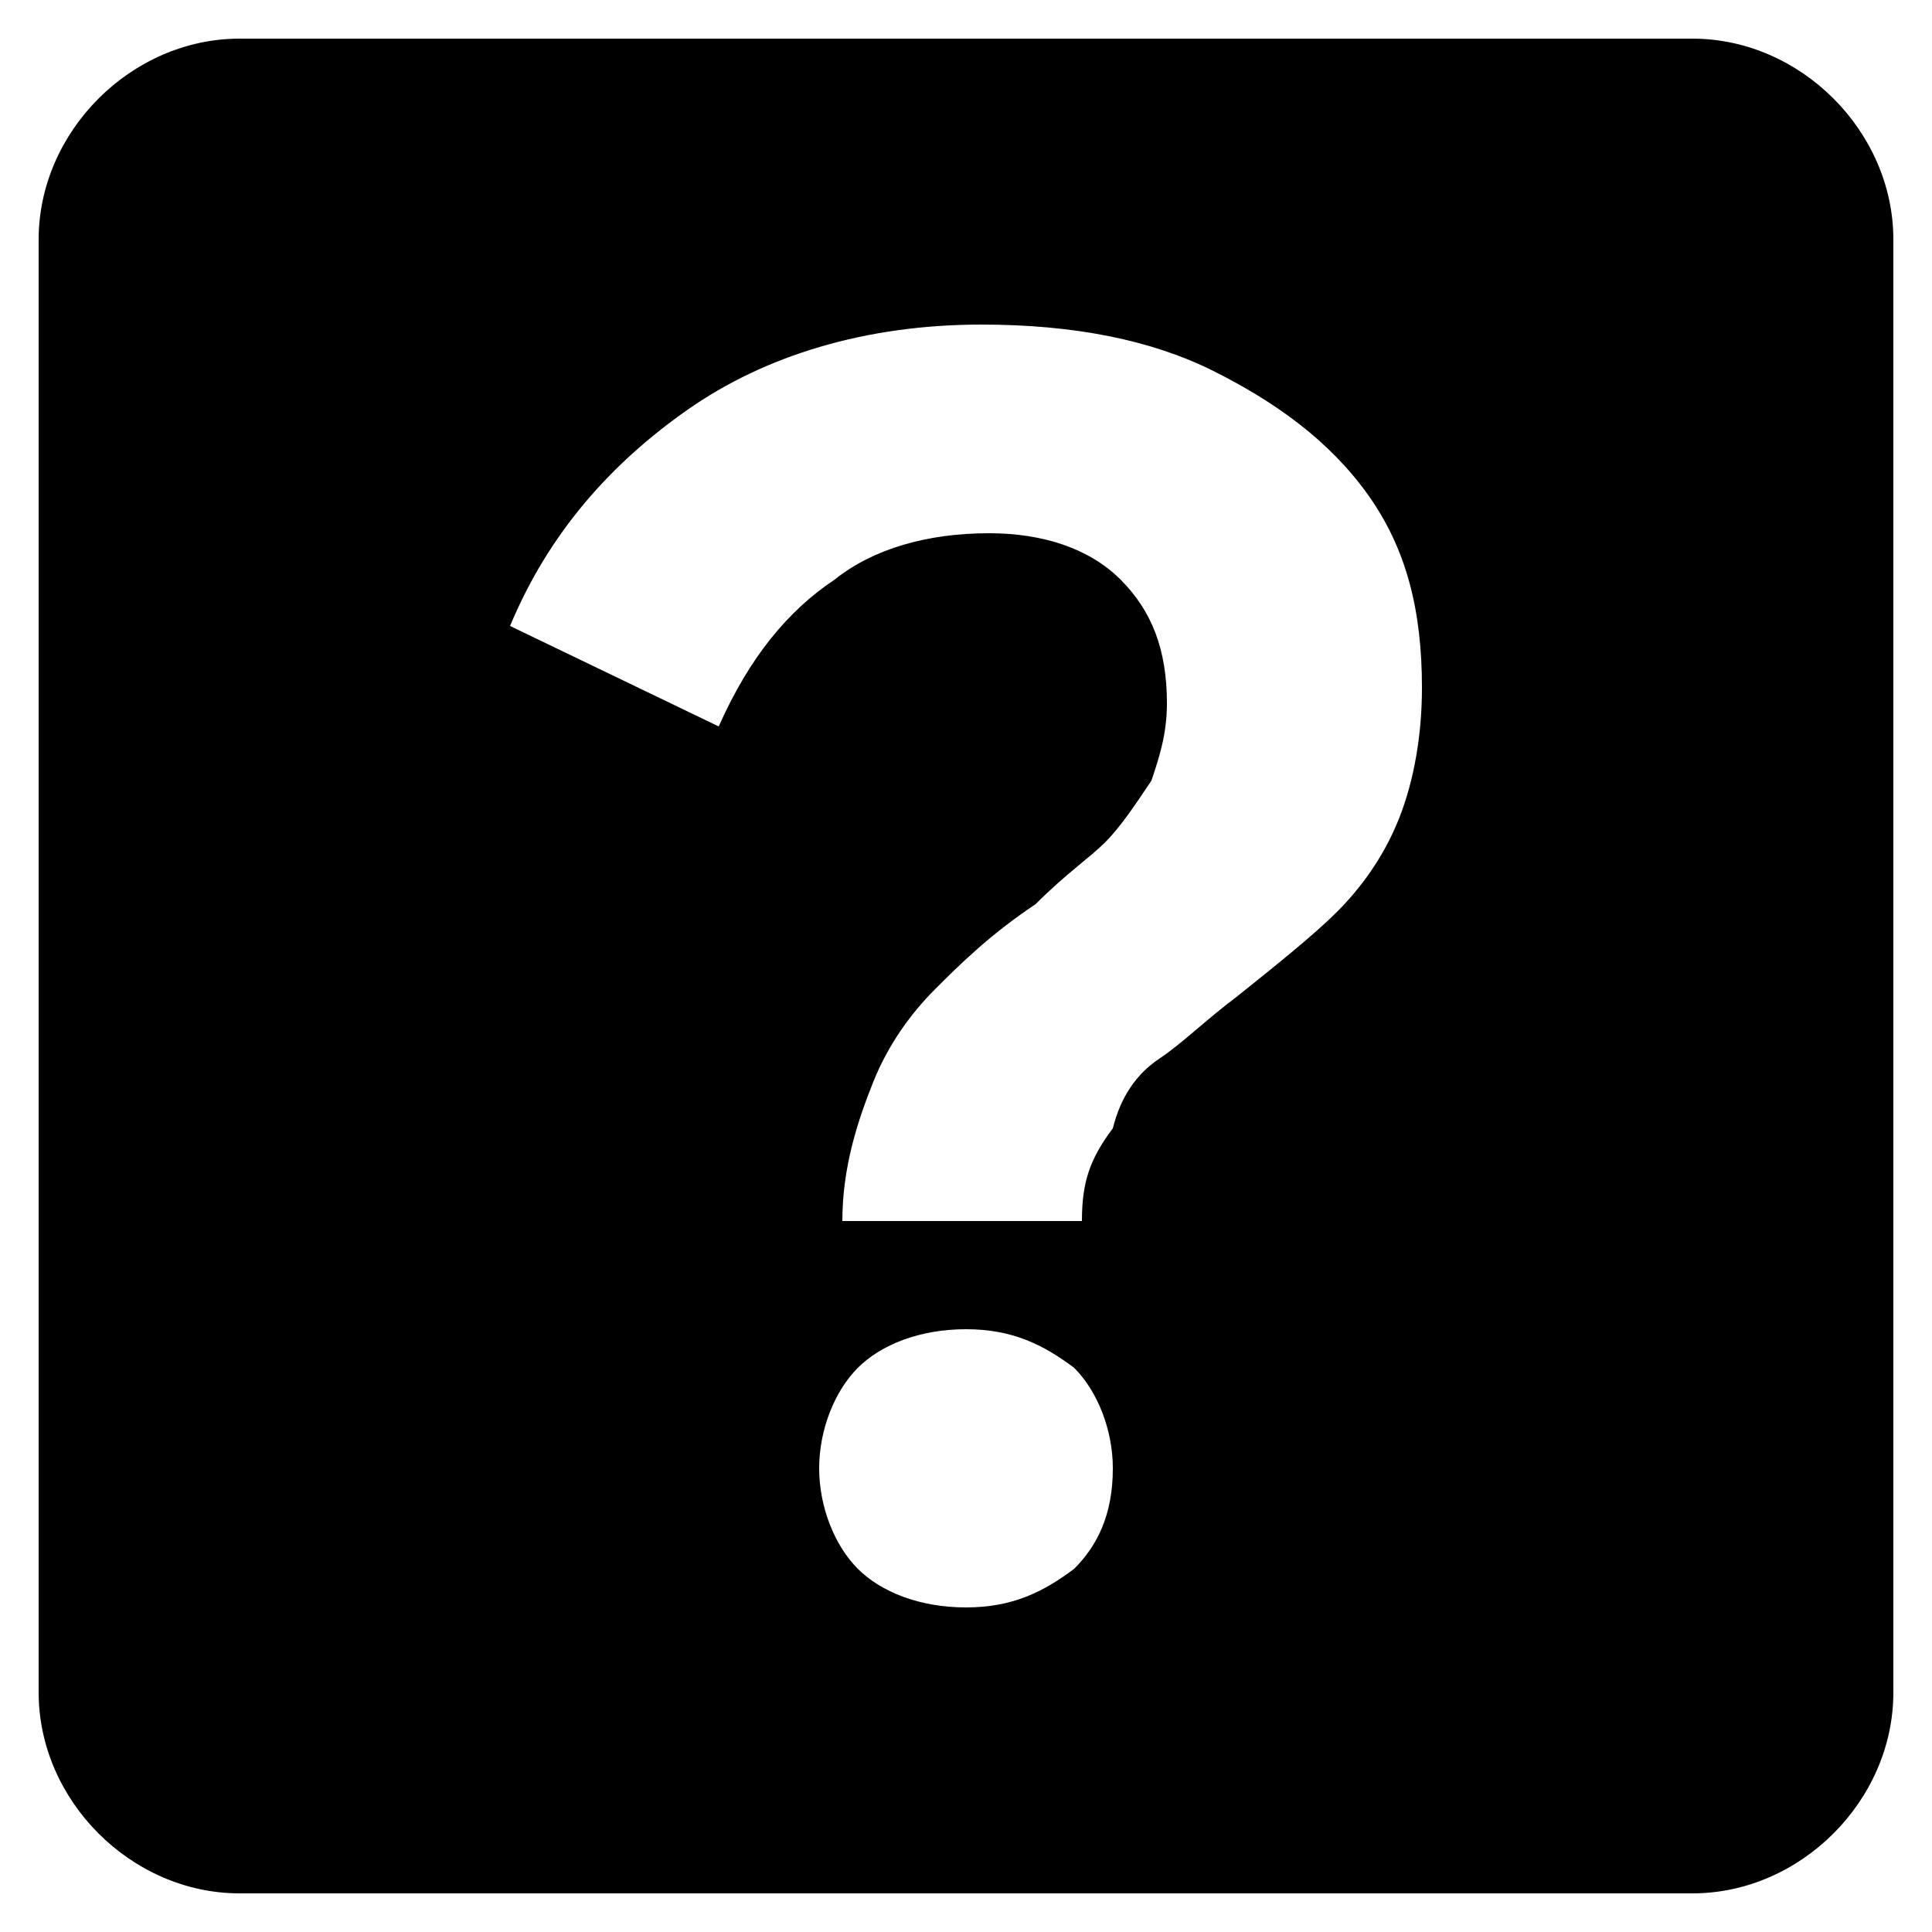
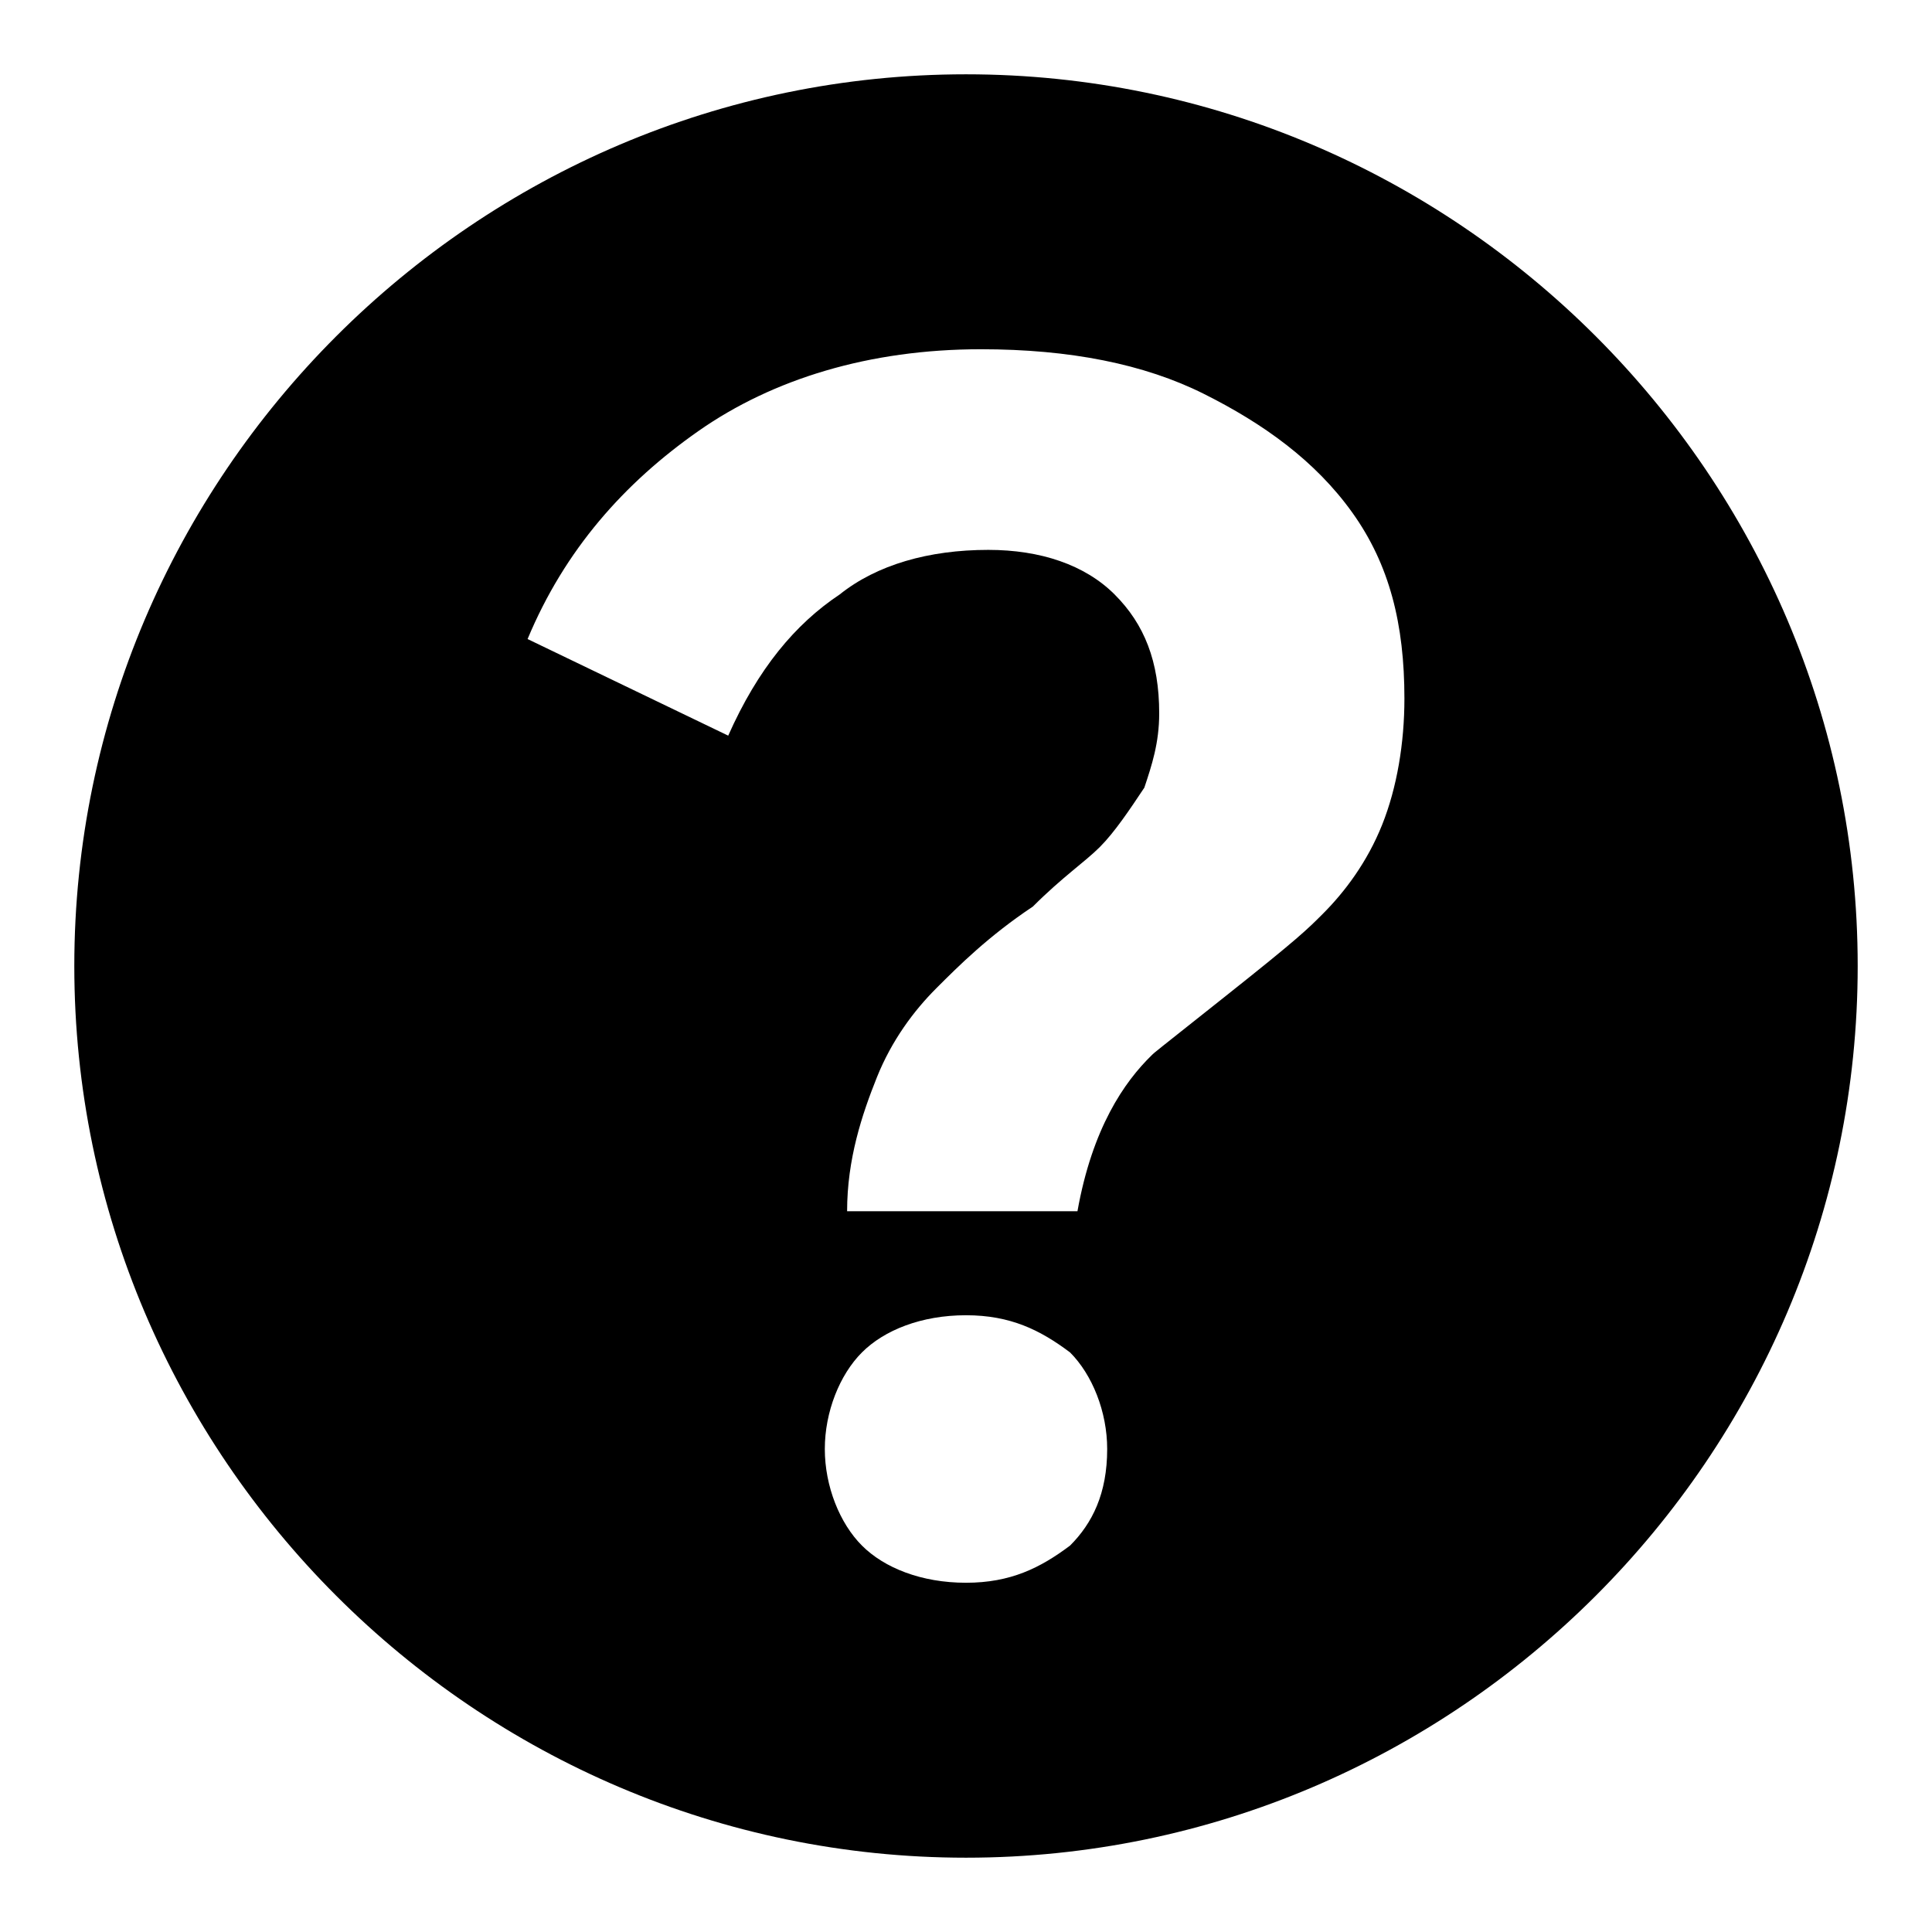
- <svg xmlns="http://www.w3.org/2000/svg" viewBox="0 0 25 25">
-   <path d="M21.9,0.5H3.1c-1.4,0-2.6,1.2-2.6,2.6v18.8c0,1.4,1.2,2.6,2.6,2.6h18.8c1.4,0,2.6-1.2,2.6-2.6V3.1  C24.5,1.7,23.3,0.5,21.9,0.5z M13.9,20.3c-0.4,0.3-0.8,0.5-1.4,0.5c-0.6,0-1.1-0.2-1.4-0.5c-0.3-0.3-0.5-0.8-0.5-1.3  c0-0.5,0.2-1,0.5-1.3c0.3-0.3,0.8-0.5,1.4-0.5c0.6,0,1,0.2,1.4,0.5c0.3,0.3,0.5,0.8,0.5,1.3C14.4,19.6,14.2,20,13.9,20.3z   M18.1,10.6c-0.2,0.5-0.5,0.9-0.8,1.2c-0.3,0.3-0.8,0.7-1.3,1.1c-0.4,0.3-0.7,0.6-1,0.8c-0.3,0.2-0.5,0.5-0.6,0.9  C14.1,15,14,15.3,14,15.8h-3.1c0-0.7,0.2-1.3,0.4-1.8c0.2-0.5,0.5-0.9,0.8-1.2c0.3-0.3,0.7-0.7,1.3-1.1c0.4-0.4,0.7-0.6,0.9-0.8  c0.2-0.2,0.4-0.5,0.6-0.8c0.1-0.3,0.2-0.6,0.2-1c0-0.7-0.2-1.2-0.6-1.6c-0.4-0.4-1-0.6-1.7-0.6c-0.8,0-1.5,0.2-2,0.6  c-0.6,0.4-1.1,1-1.5,1.9L6.6,8.1c0.5-1.2,1.3-2.1,2.3-2.8c1-0.7,2.3-1.1,3.8-1.1c1.2,0,2.2,0.2,3,0.6s1.5,0.9,2,1.6  c0.5,0.7,0.7,1.5,0.7,2.5C18.4,9.5,18.3,10.1,18.1,10.6z" />
+ <svg xmlns="http://www.w3.org/2000/svg" viewBox="0 0 26 26" style="enable-background:new 0 0 26 26;">
+   <path class="st0" d="M13,1C6.4,1,1,6.4,1,13c0,6.6,5.4,12,12,12s12-5.4,12-12C25,6.4,19.6,1,13,1z M14.4,20.8  c-0.4,0.3-0.8,0.5-1.4,0.5s-1.1-0.2-1.4-0.5c-0.3-0.3-0.5-0.8-0.5-1.3s0.2-1,0.5-1.3c0.3-0.3,0.8-0.5,1.4-0.5s1,0.2,1.4,0.5  c0.3,0.3,0.5,0.8,0.5,1.3C14.9,20.1,14.7,20.5,14.4,20.8z M18.6,11.1c-0.2,0.5-0.5,0.9-0.8,1.2c-0.21,0.21-0.33,0.33-1.3,1.1  c-0.97,0.77-0.96,0.76-1,0.8c-0.37,0.36-0.8,0.98-1,2.1c-1.03,0-2.07,0-3.1,0c0-0.7,0.2-1.3,0.4-1.8s0.5-0.9,0.8-1.2  c0.3-0.3,0.7-0.7,1.3-1.1c0.4-0.4,0.7-0.6,0.9-0.8c0.2-0.2,0.4-0.5,0.6-0.8c0.1-0.3,0.2-0.6,0.2-1c0-0.7-0.2-1.2-0.6-1.6  c-0.4-0.4-1-0.6-1.7-0.6c-0.8,0-1.5,0.2-2,0.6c-0.6,0.4-1.1,1-1.5,1.9L7.1,8.6c0.5-1.2,1.3-2.1,2.3-2.8s2.3-1.1,3.8-1.1  c1.2,0,2.2,0.2,3,0.6s1.5,0.9,2,1.6c0.5,0.7,0.7,1.5,0.7,2.5C18.9,10,18.8,10.6,18.6,11.1z" />
</svg>
